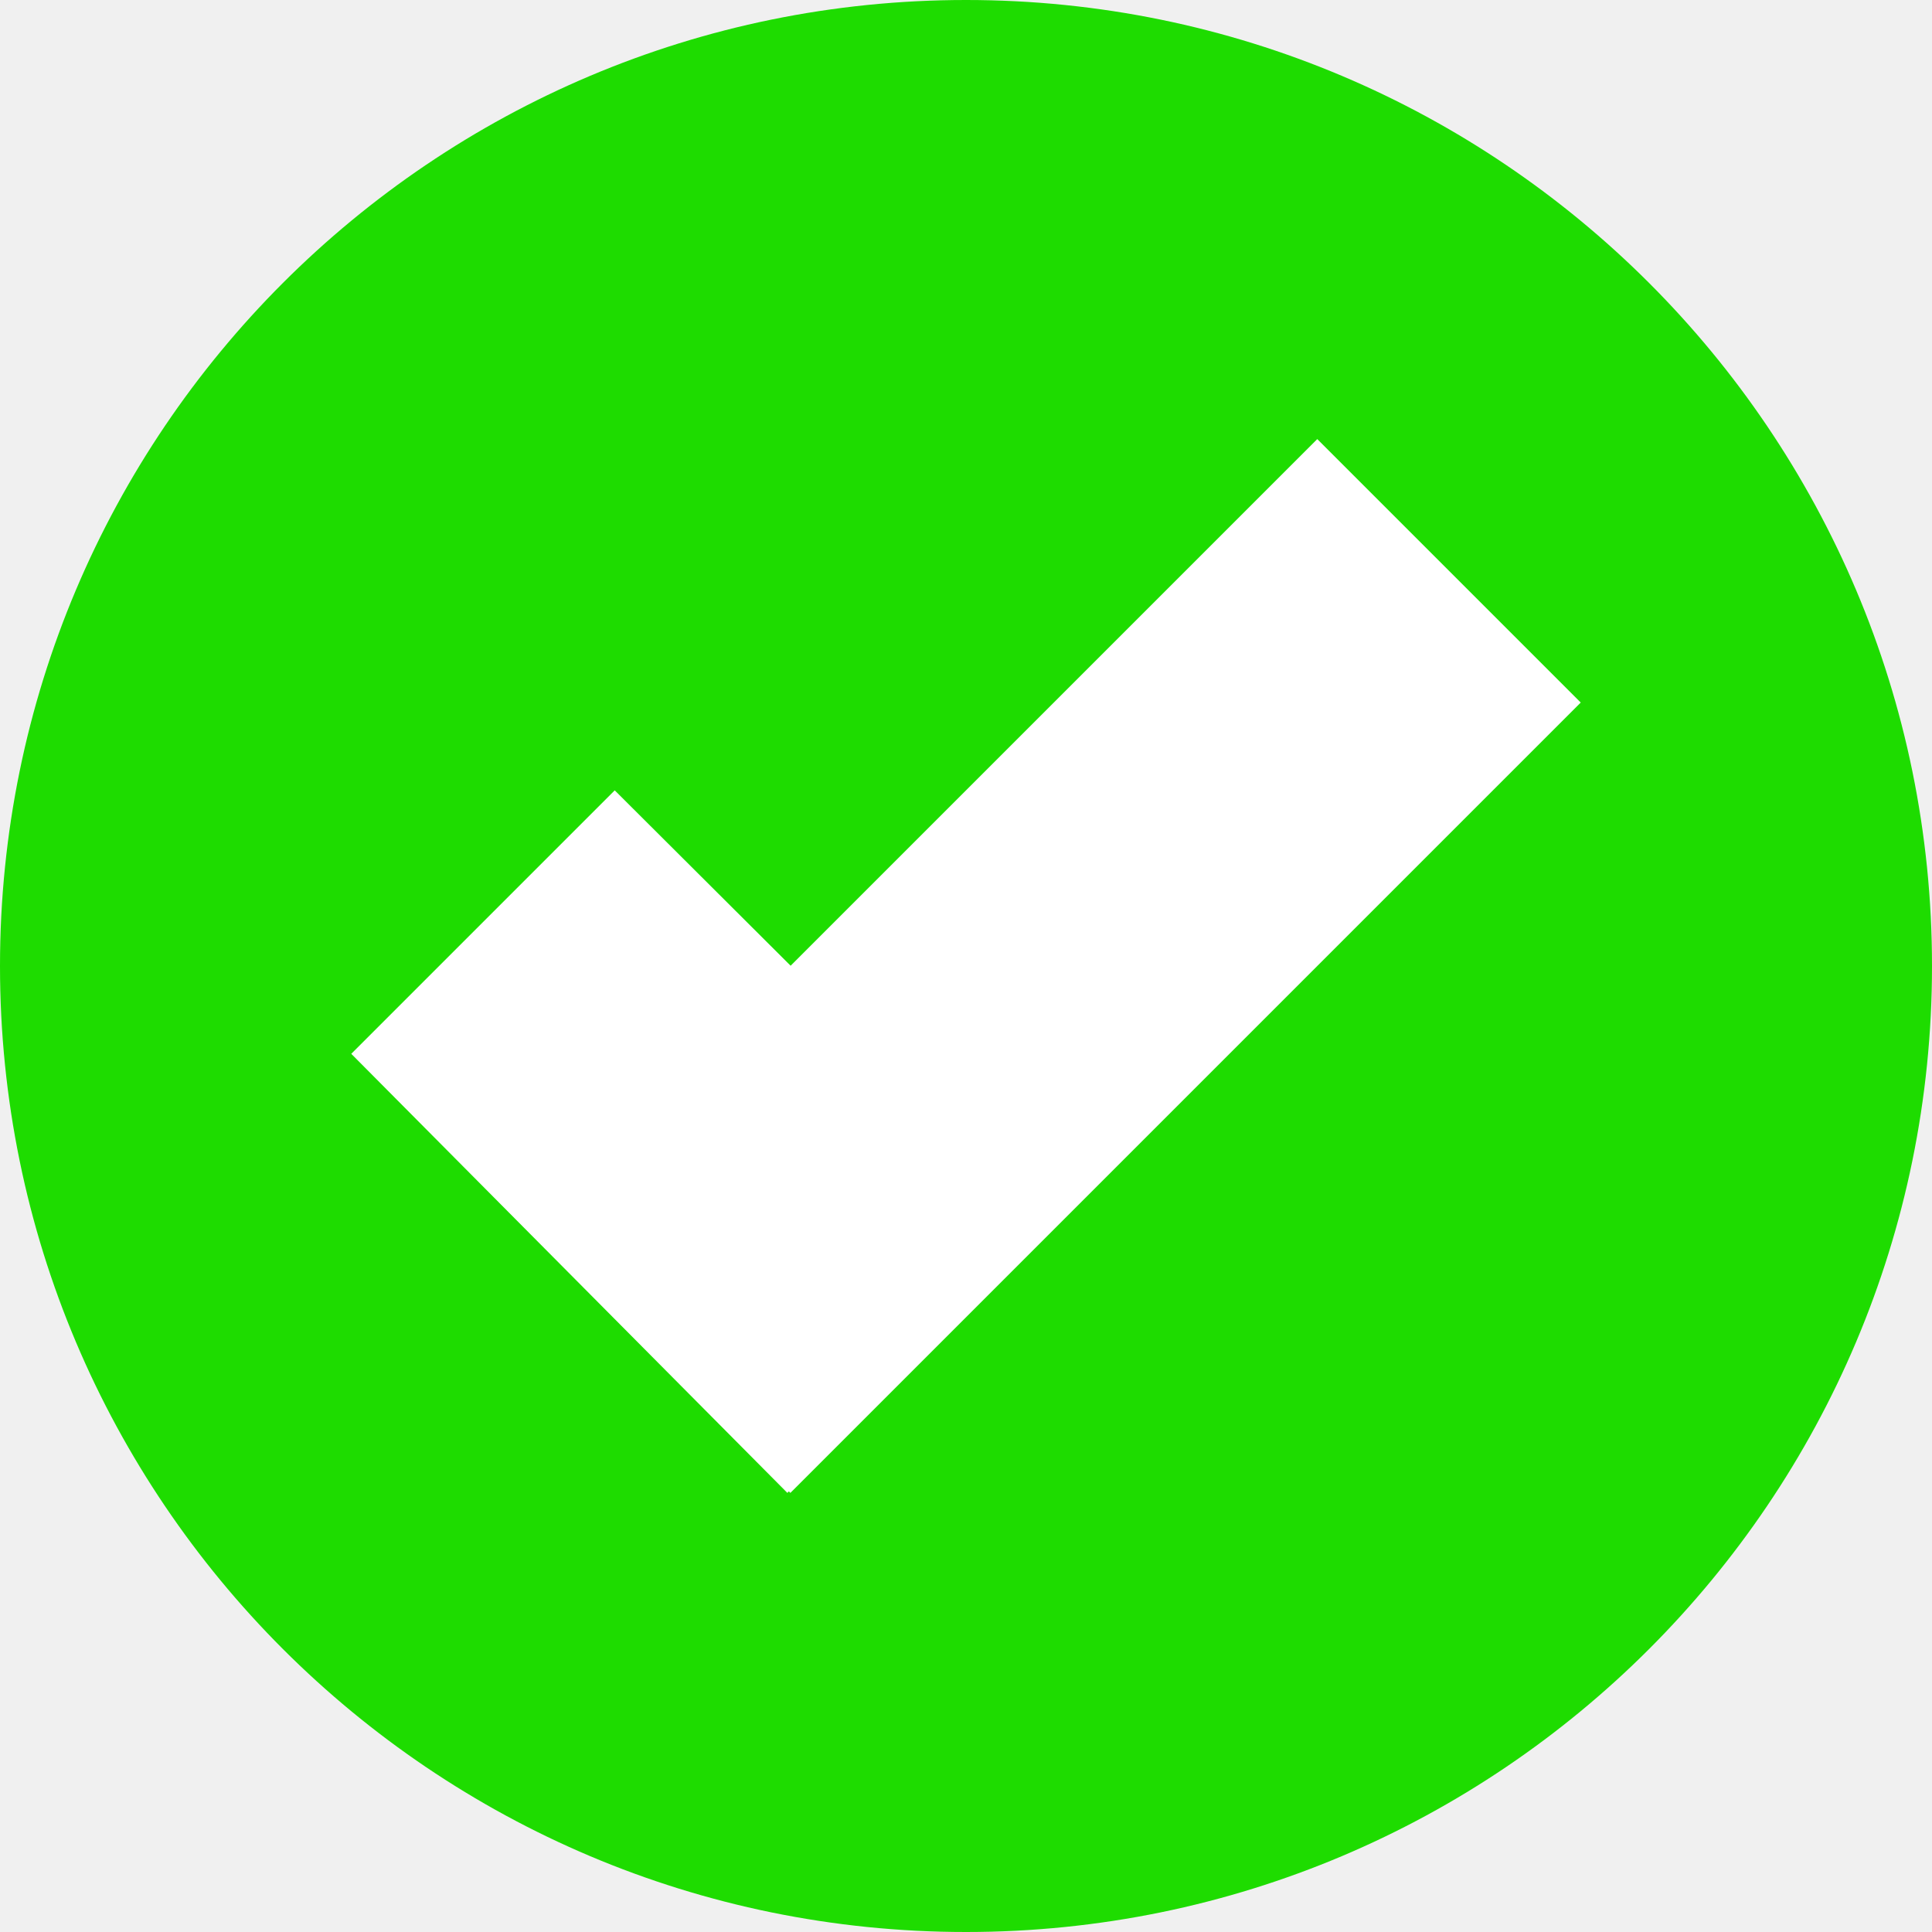
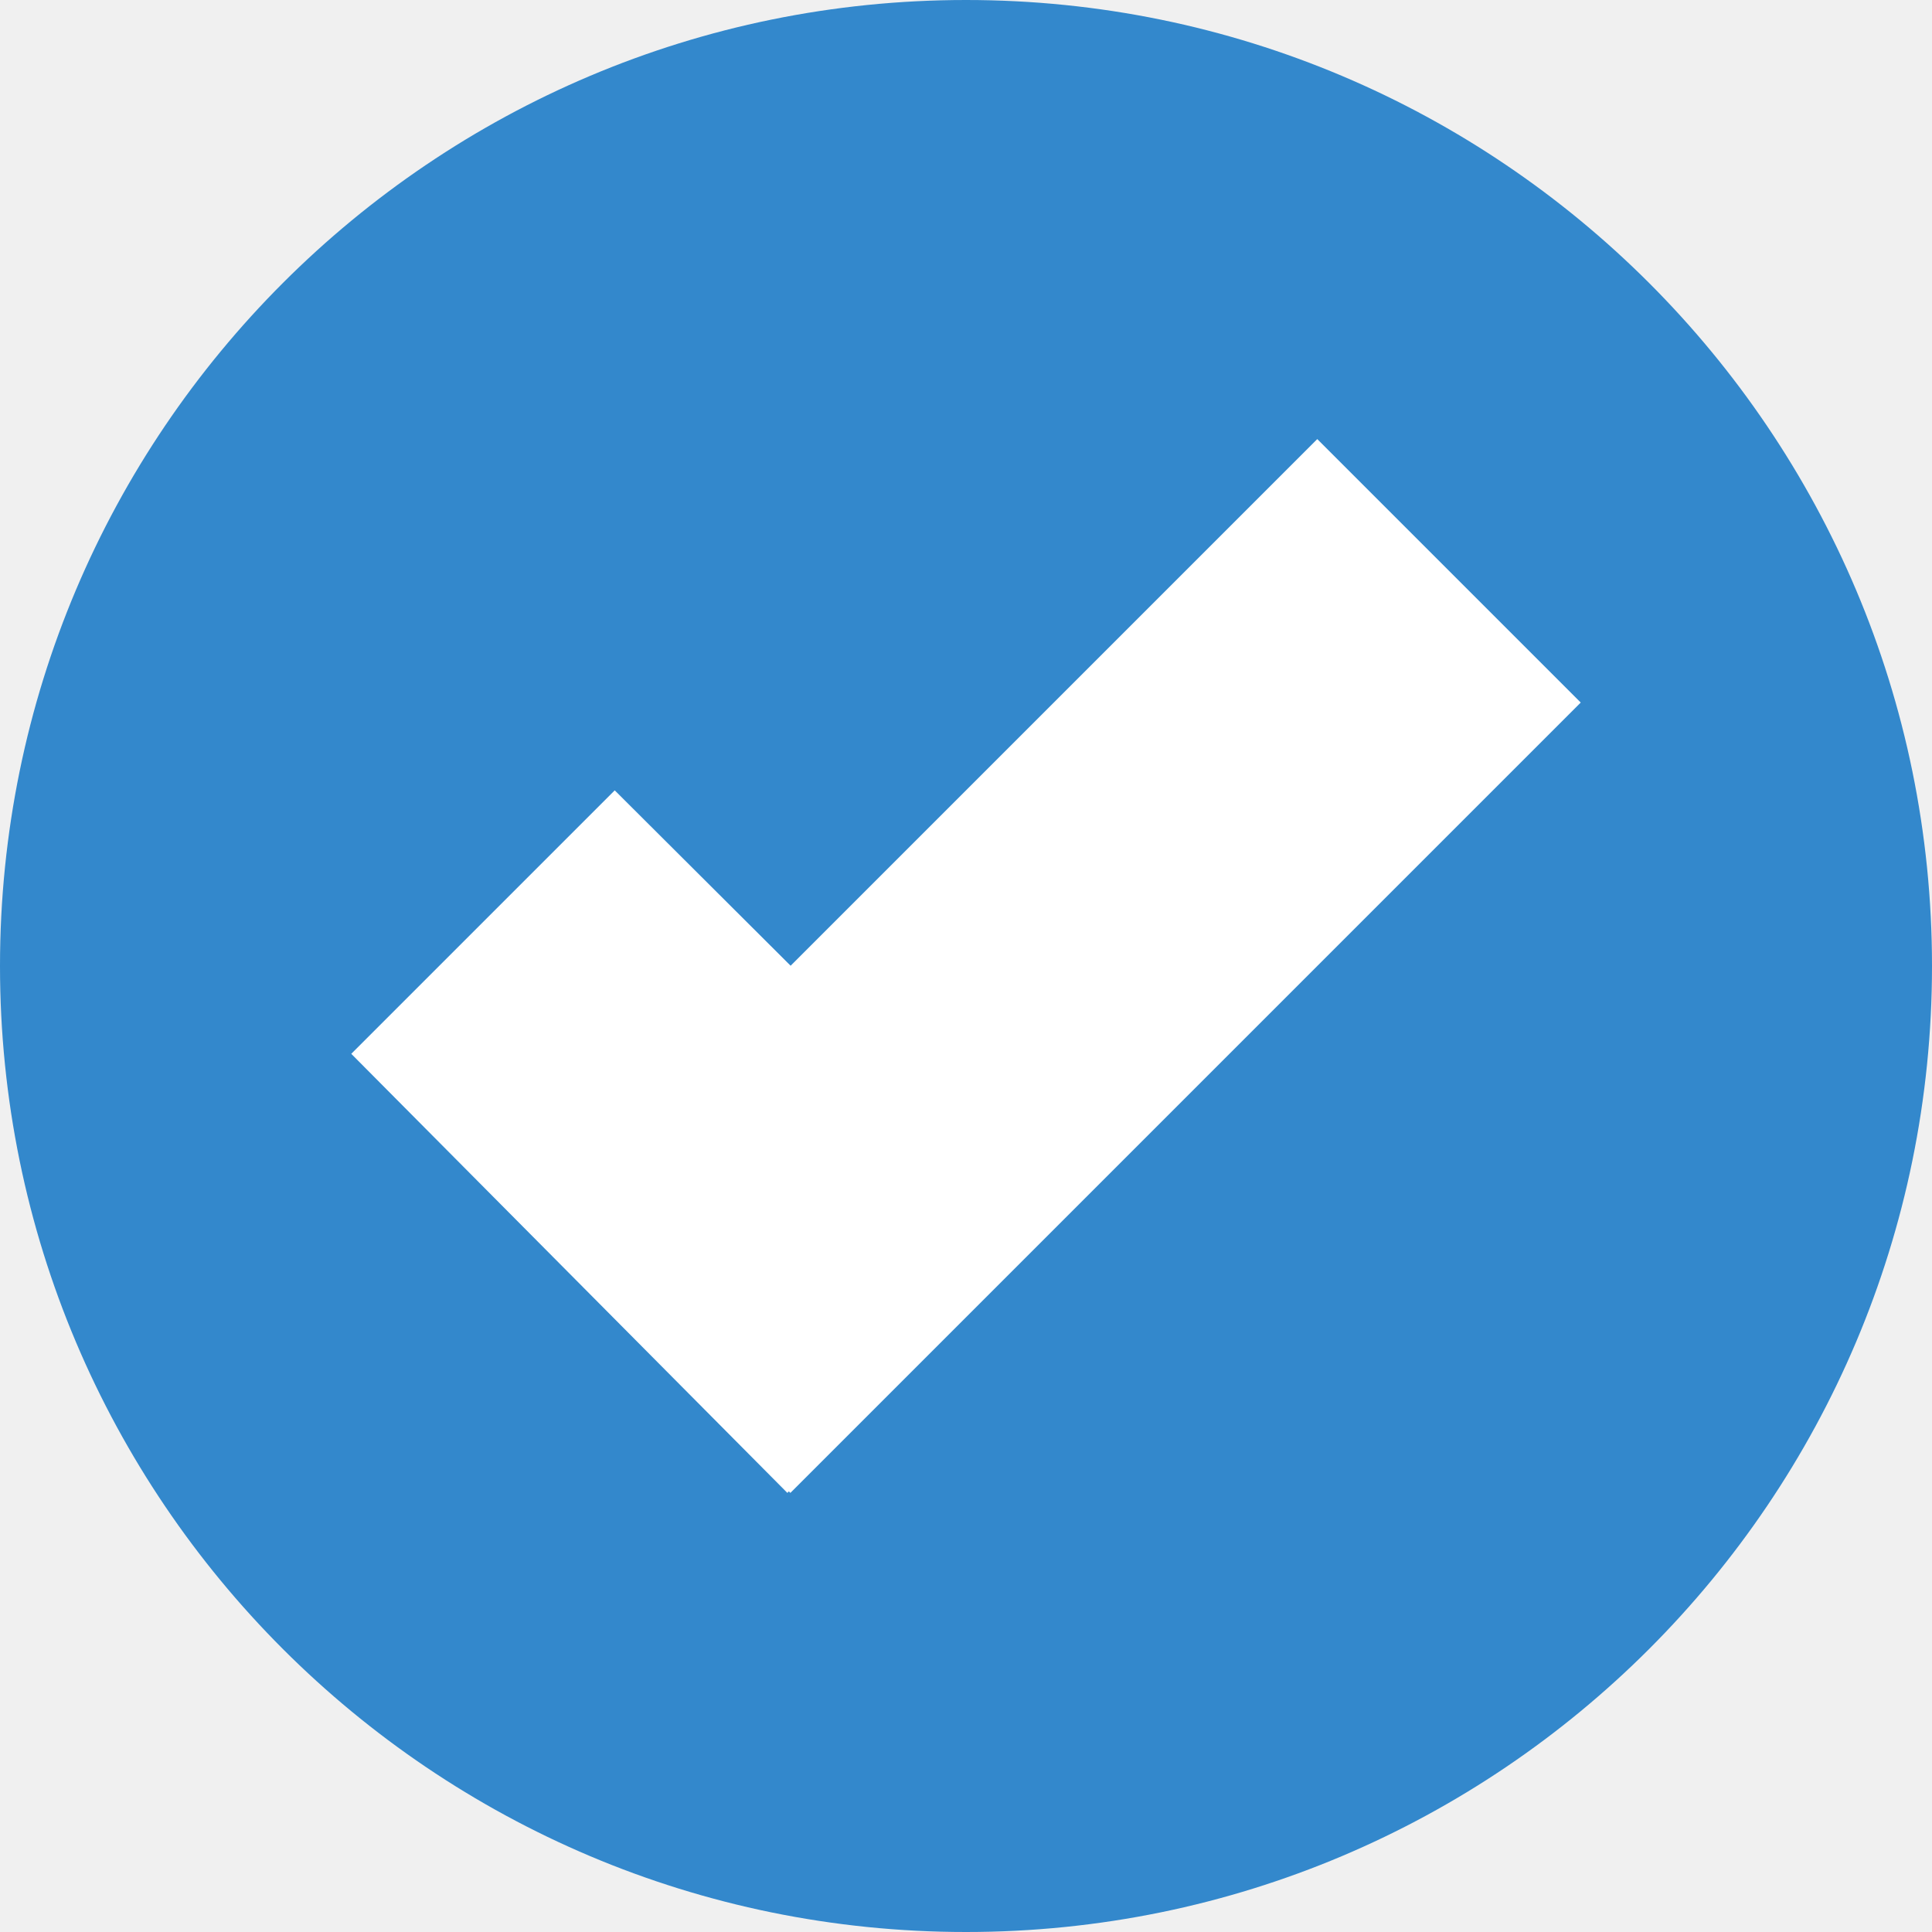
<svg xmlns="http://www.w3.org/2000/svg" version="1.1" id="Layer_1" x="0px" y="0px" width="22px" height="22px" viewBox="-4 -4 22 22" style="enable-background:new 0 0 22 22;" xml:space="preserve">
-   <circle cx="7" cy="7" r="11" fill="#1EDC00" />
+   <circle cx="7" cy="7" r="11" fill="#3388cc" />
  <polygon style="fill:#FFFFFF;" points="14,4 11,1 5.003,6.997 3,5 0,8 4.966,13 4.983,12.982 5,13 " />
</svg>
